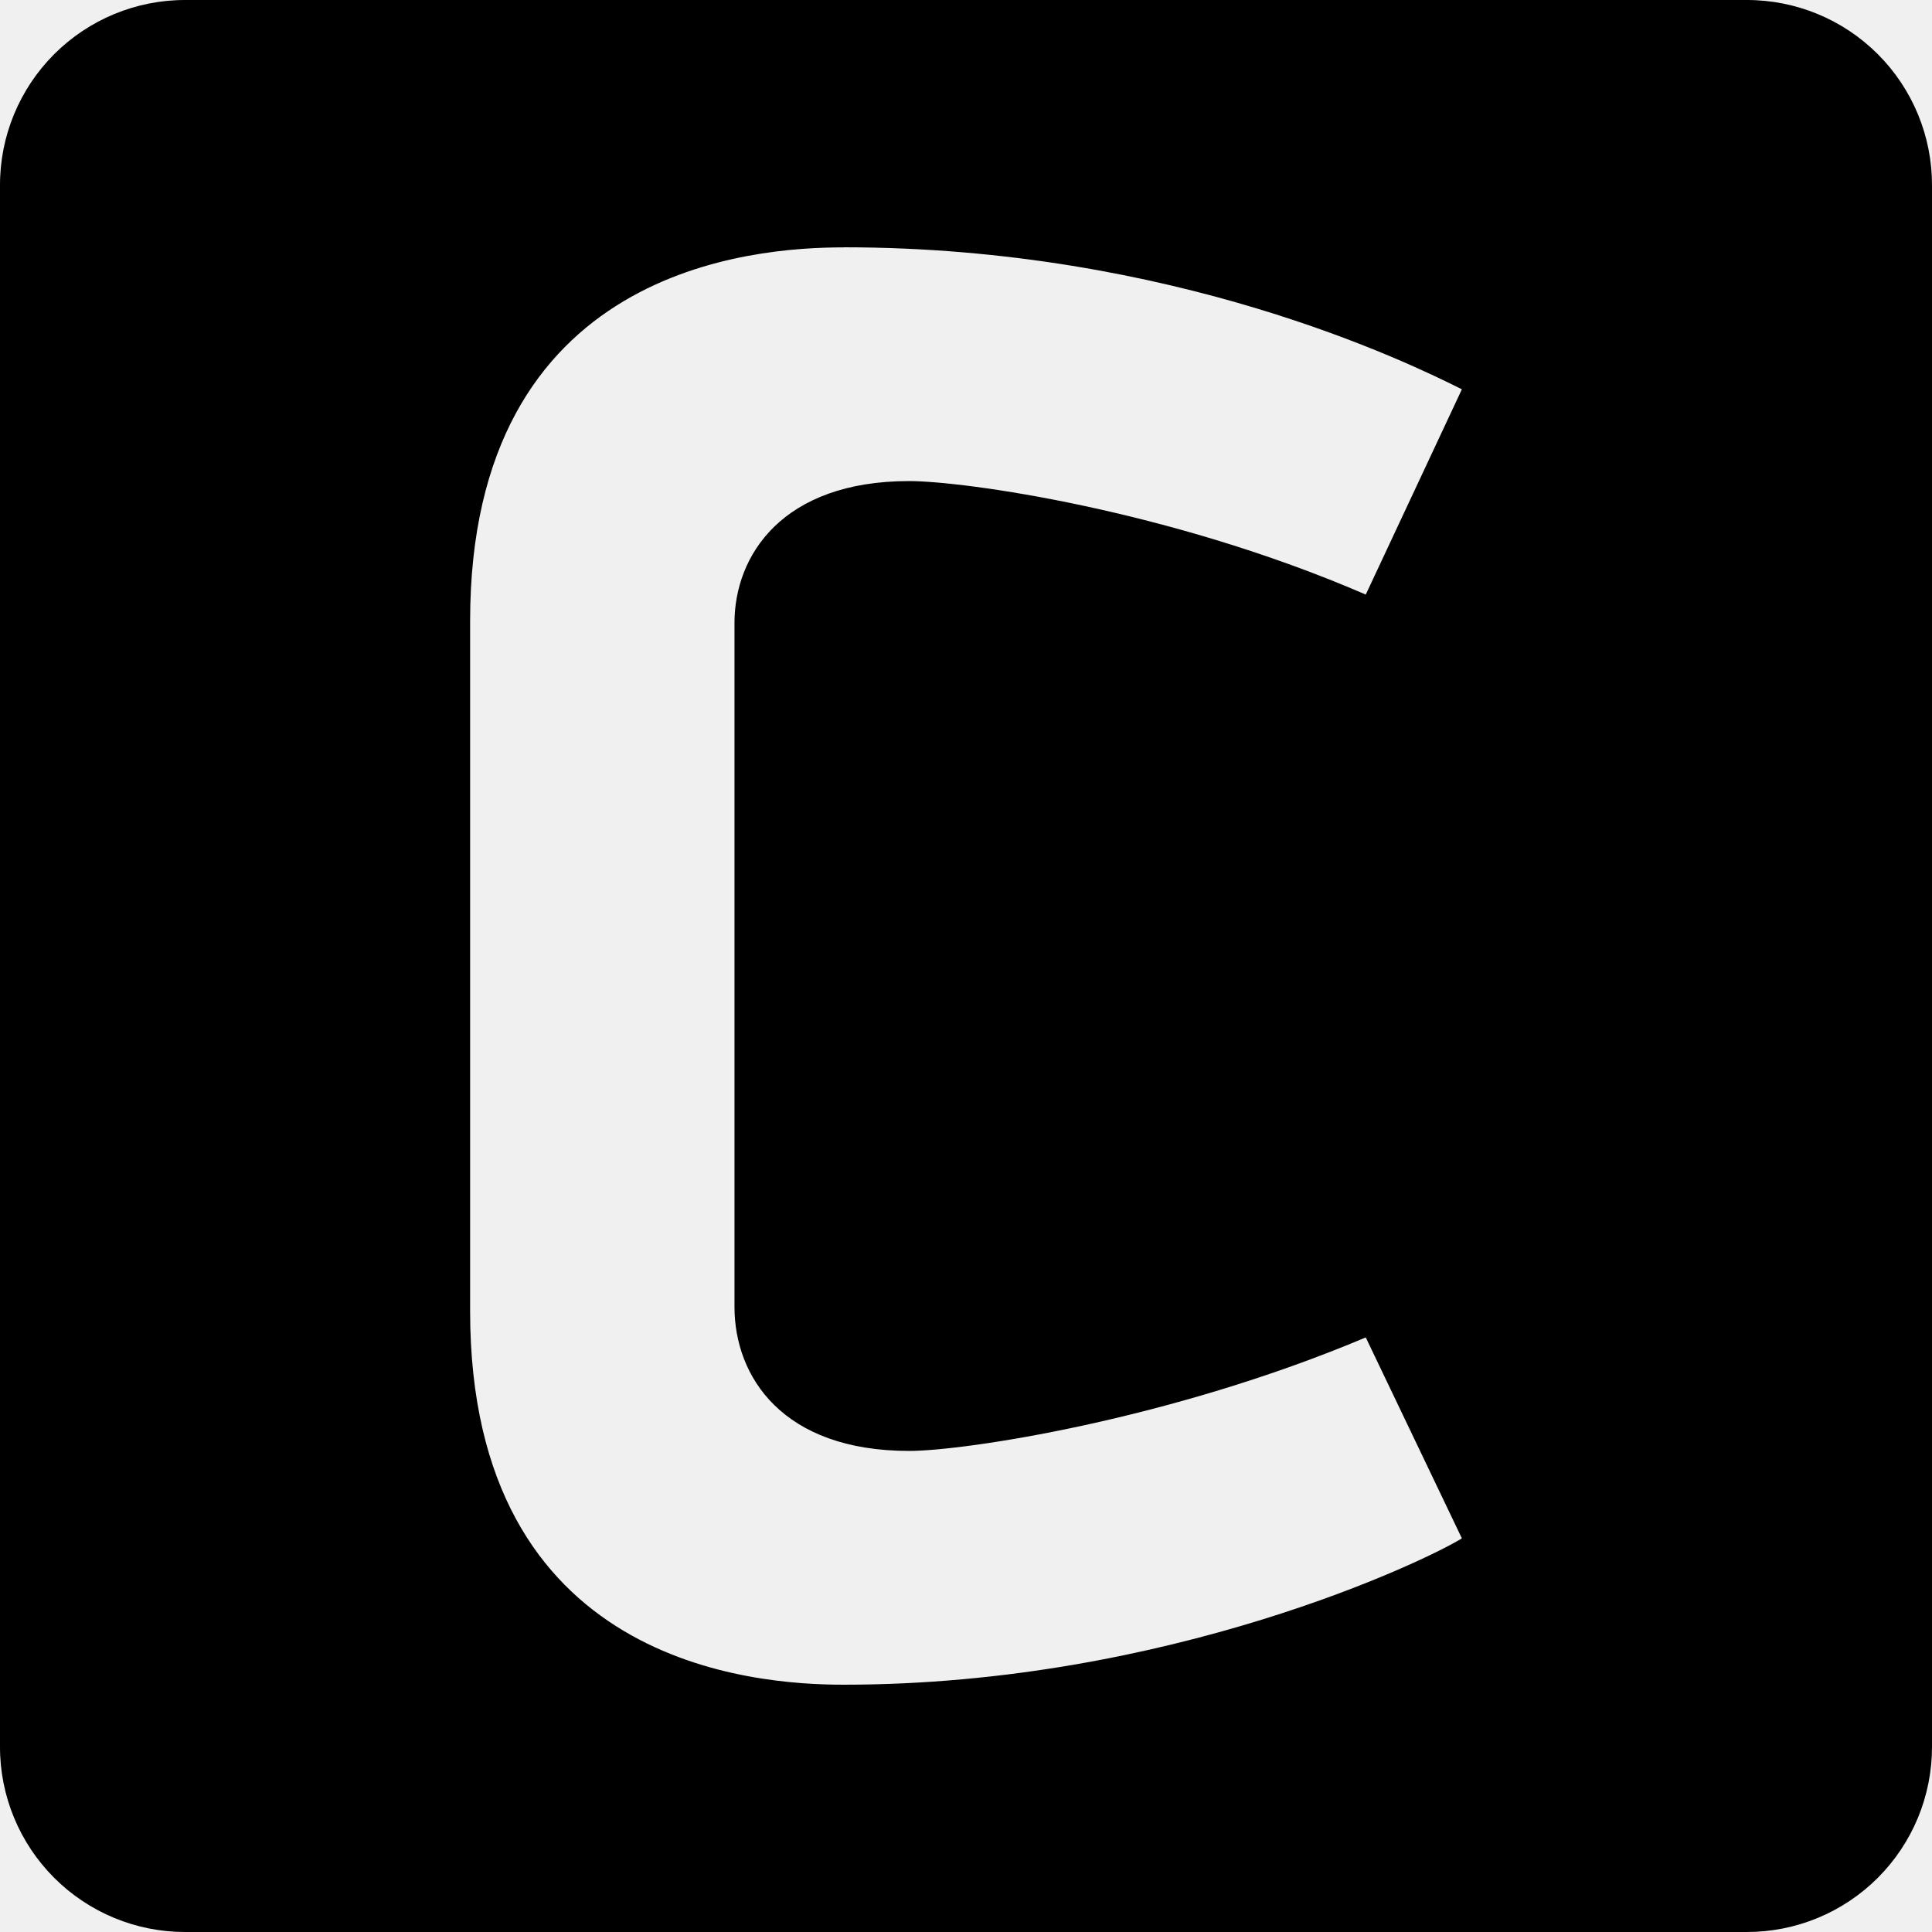
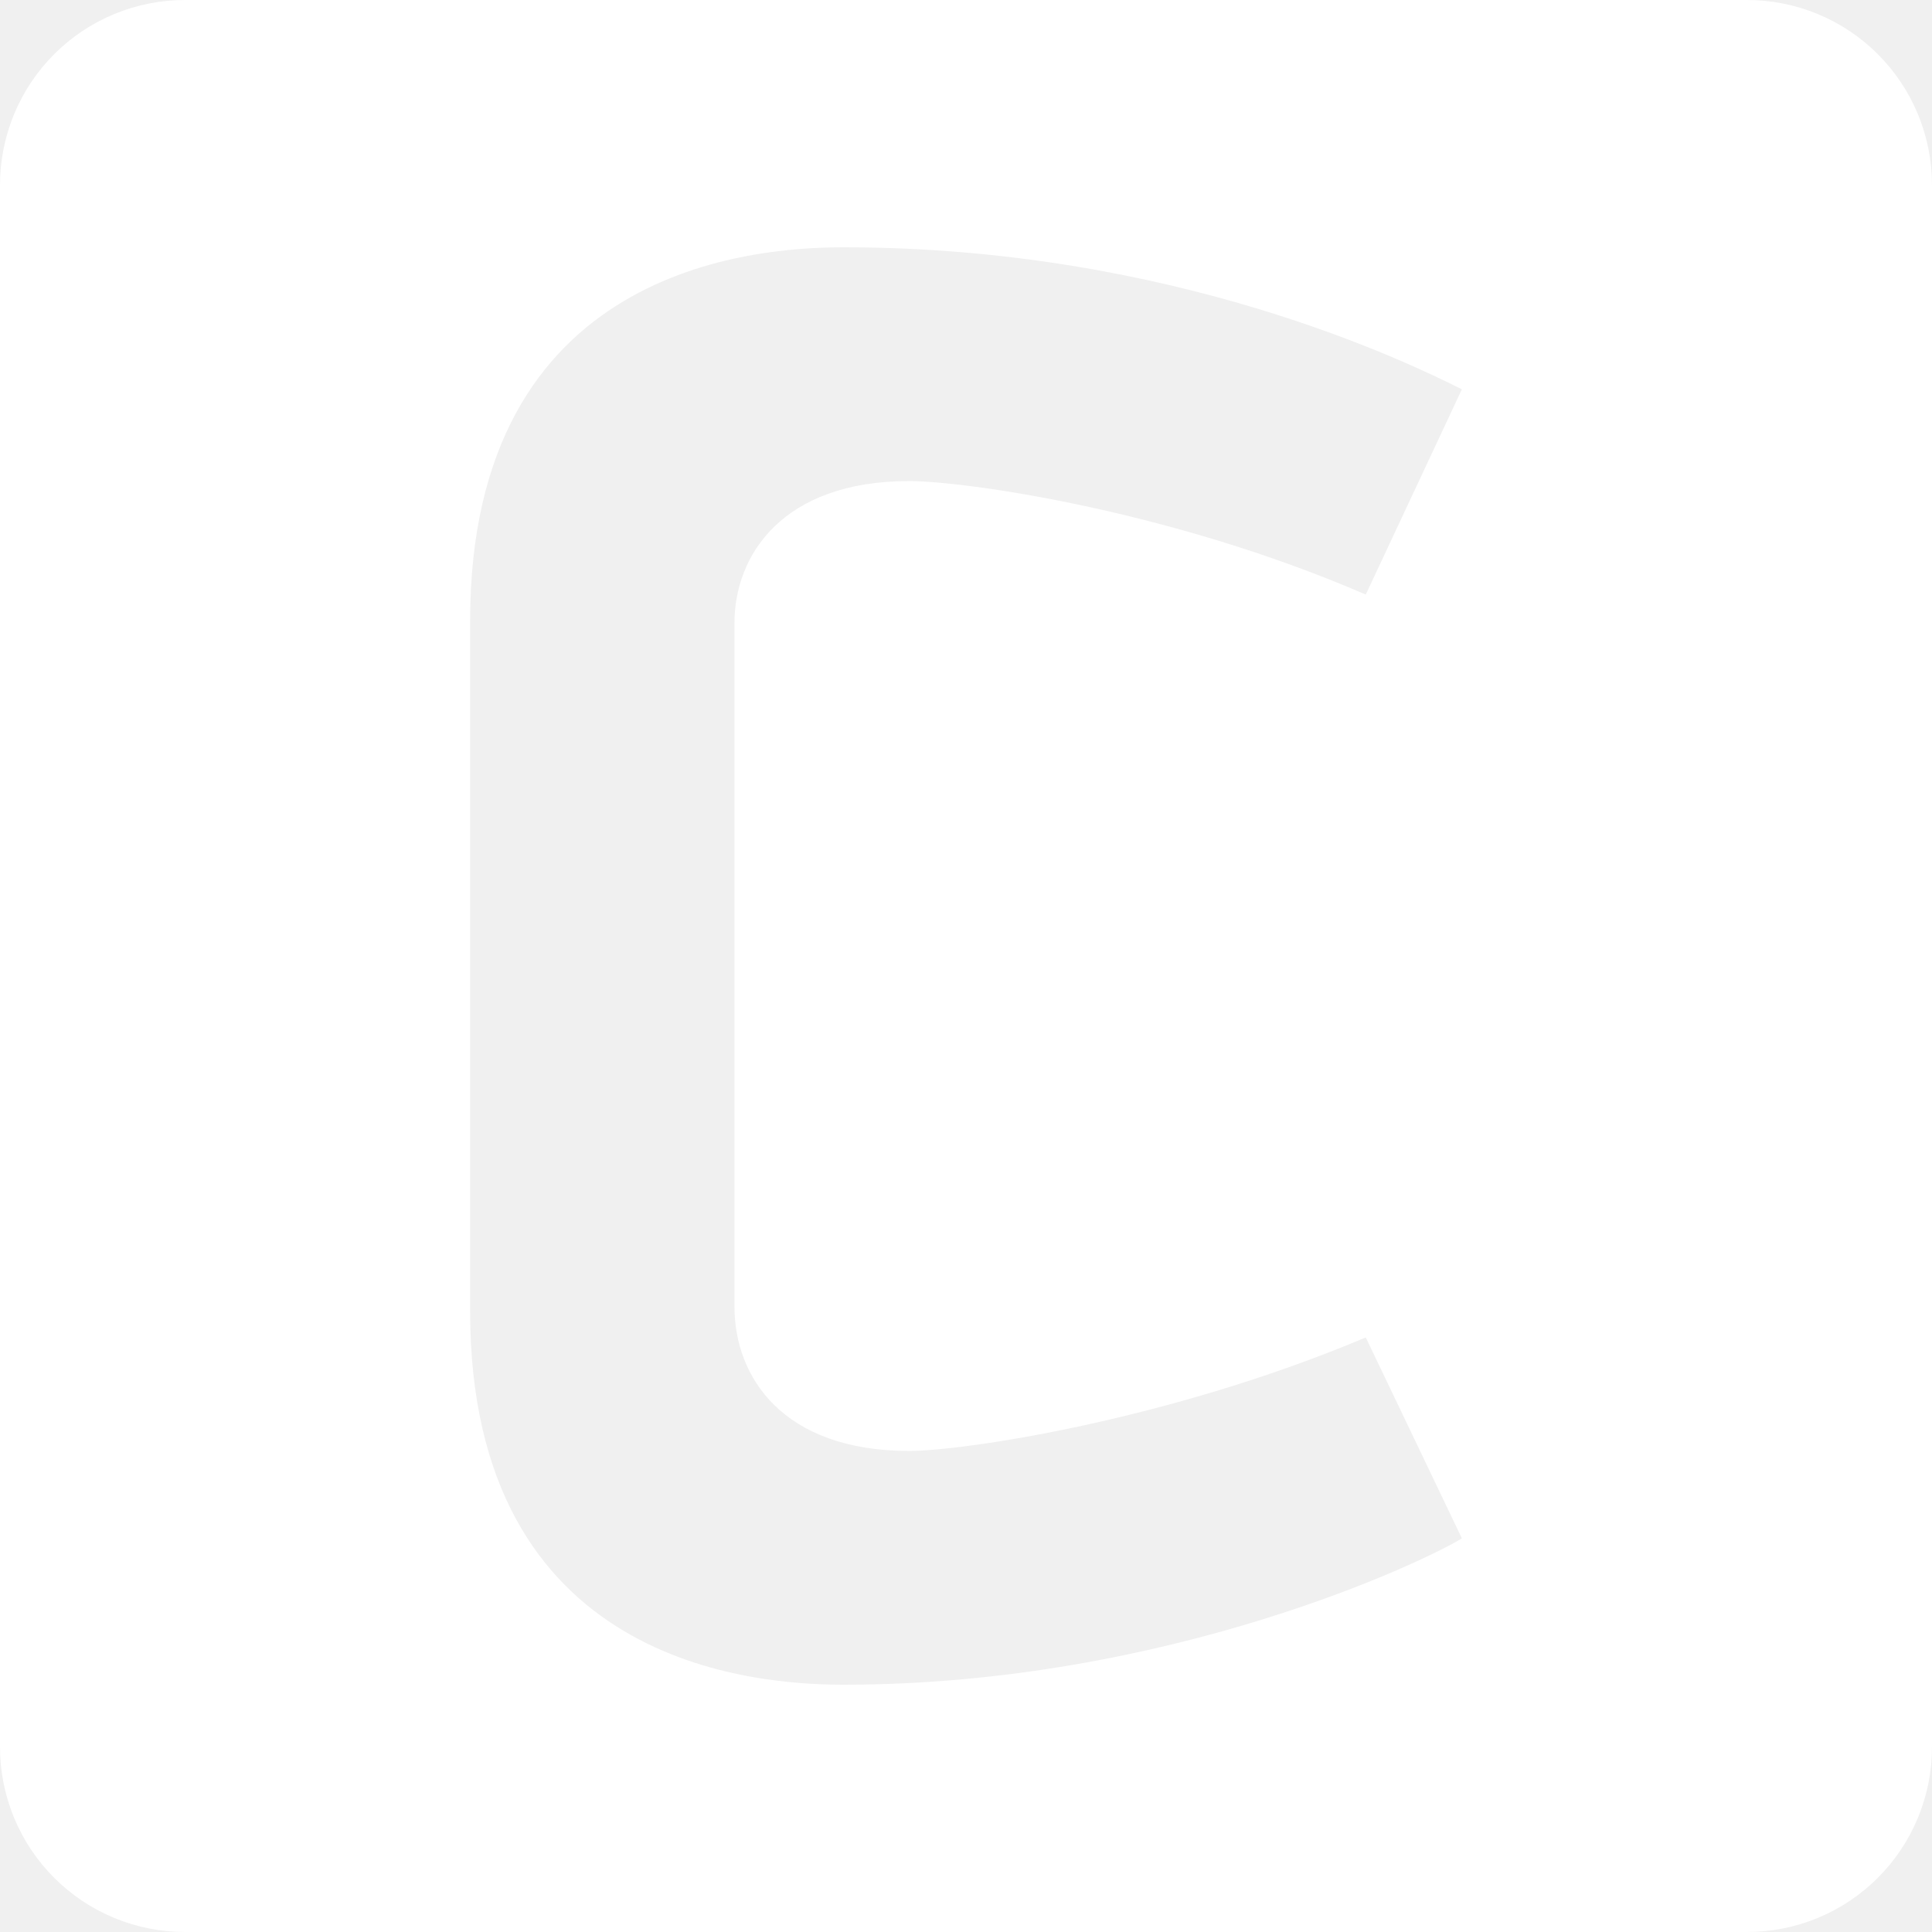
- <svg xmlns="http://www.w3.org/2000/svg" fill="#000000" width="800px" height="800px" viewBox="0 0 24 24" role="img">
-   <g id="SVGRepo_bgCarrier" stroke-width="0" />
-   <g id="SVGRepo_tracerCarrier" stroke-linecap="round" stroke-linejoin="round" />
-   <g id="SVGRepo_iconCarrier">
-     <path d="M2.303 0A2.298 2.298 0 0 0 0 2.303v19.394A2.298 2.298 0 0 0 2.303 24h19.394A2.298 2.298 0 0 0 24 21.697V2.303A2.298 2.298 0 0 0 21.697 0zm8.177 3.072c4.098 0 7.028 1.438 7.68 1.764l-1.194 2.55c-2.442-1.057-4.993-1.41-5.672-1.41-1.574 0-2.17.922-2.17 1.763v8.494c0 .869.596 1.791 2.17 1.791.679 0 3.23-.38 5.672-1.41l1.194 2.496c-.435.271-3.637 1.818-7.68 1.818-1.112 0-4.64-.244-4.64-4.64V7.713c0-4.397 3.528-4.64 4.64-4.64z" />
+ <svg xmlns="http://www.w3.org/2000/svg" width="800" height="800" viewBox="0 0 800 800" fill="none">
+   <g clip-path="url(#clip0_89_82)">
+     <path d="M76.767 0C66.68 -0.022 56.687 1.949 47.364 5.799C38.04 9.649 29.568 15.303 22.436 22.436C15.303 29.568 9.649 38.04 5.799 47.364C1.949 56.687 -0.022 66.68 0 76.767V723.234C-0.022 733.321 1.949 743.313 5.799 752.637C9.649 761.96 15.303 770.432 22.436 777.565C29.568 784.698 38.04 790.351 47.364 794.201C56.687 798.051 66.68 800.022 76.767 800H723.234C733.321 800.022 743.313 798.051 752.637 794.201C761.96 790.351 770.432 784.698 777.565 777.565C784.698 770.432 790.351 761.96 794.201 752.637C798.051 743.313 800.022 733.321 800 723.234V76.767C800.022 66.68 798.051 56.687 794.201 47.364C790.351 38.04 784.698 29.568 777.565 22.436C770.432 15.303 761.96 9.649 752.637 5.799C743.313 1.949 733.321 -0.022 723.234 0H76.767ZM349.333 102.4C485.933 102.4 583.6 150.334 605.333 161.2L565.533 246.2C484.133 210.967 399.1 199.2 376.467 199.2C324 199.2 304.133 229.933 304.133 257.967V541.1C304.133 570.067 324 600.8 376.467 600.8C399.1 600.8 484.133 588.134 565.533 553.8L605.333 637C590.833 646.034 484.1 697.6 349.333 697.6C312.267 697.6 194.667 689.467 194.667 542.934V257.1C194.667 110.534 312.267 102.4 349.333 102.4Z" fill="white" />
  </g>
+   <defs>
+     <clipPath id="clip0_89_82">
+       <rect width="800" height="800" fill="white" />
+     </clipPath>
+   </defs>
</svg>
